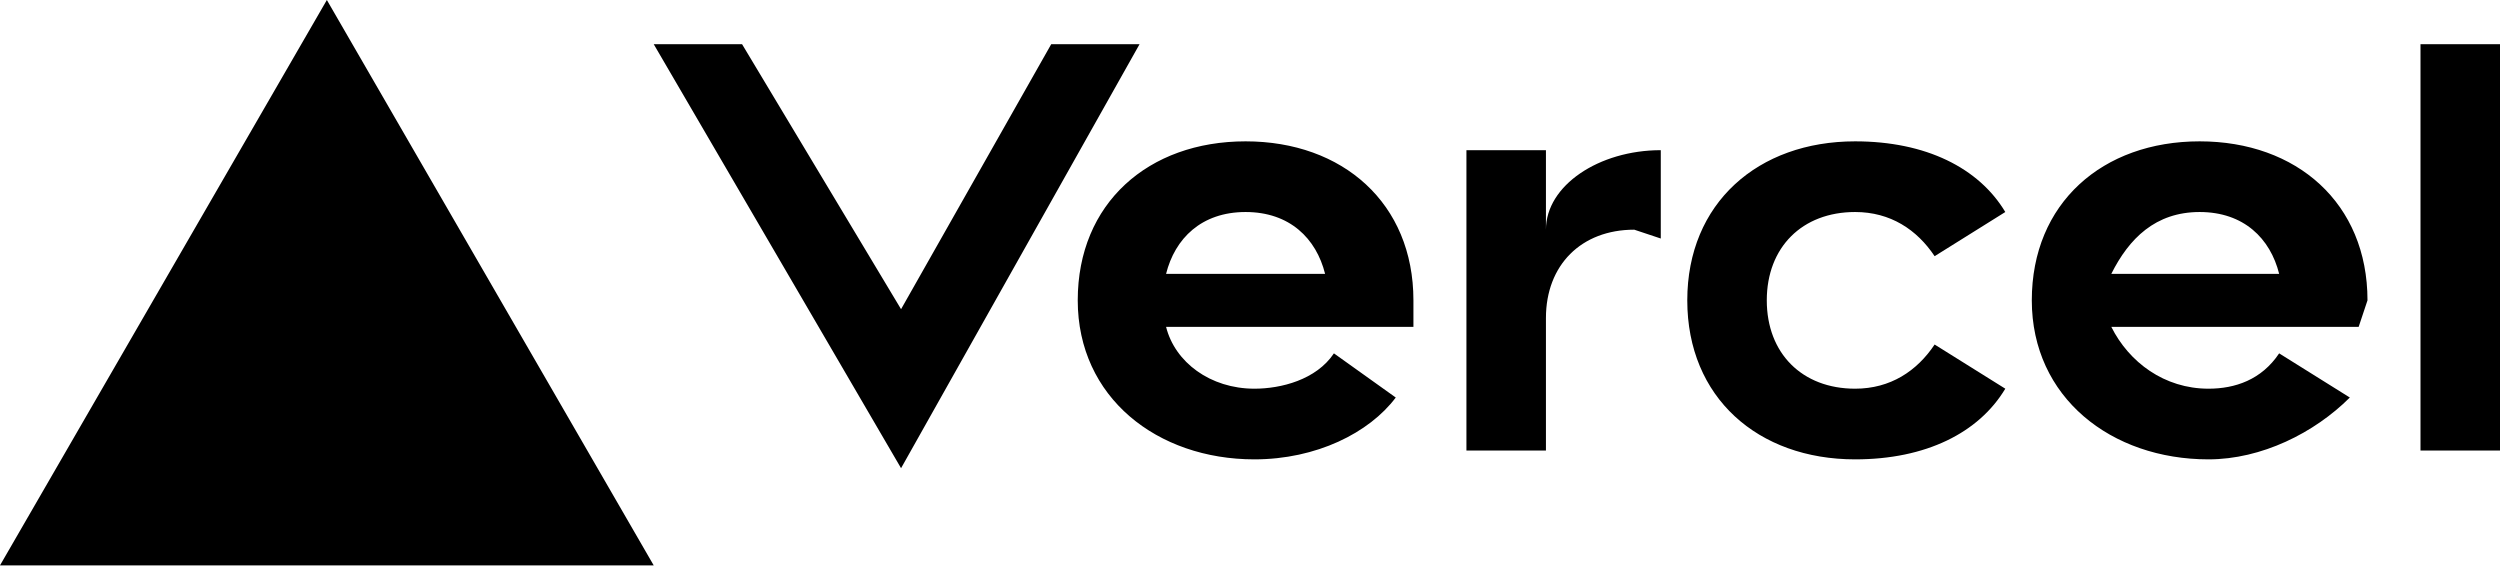
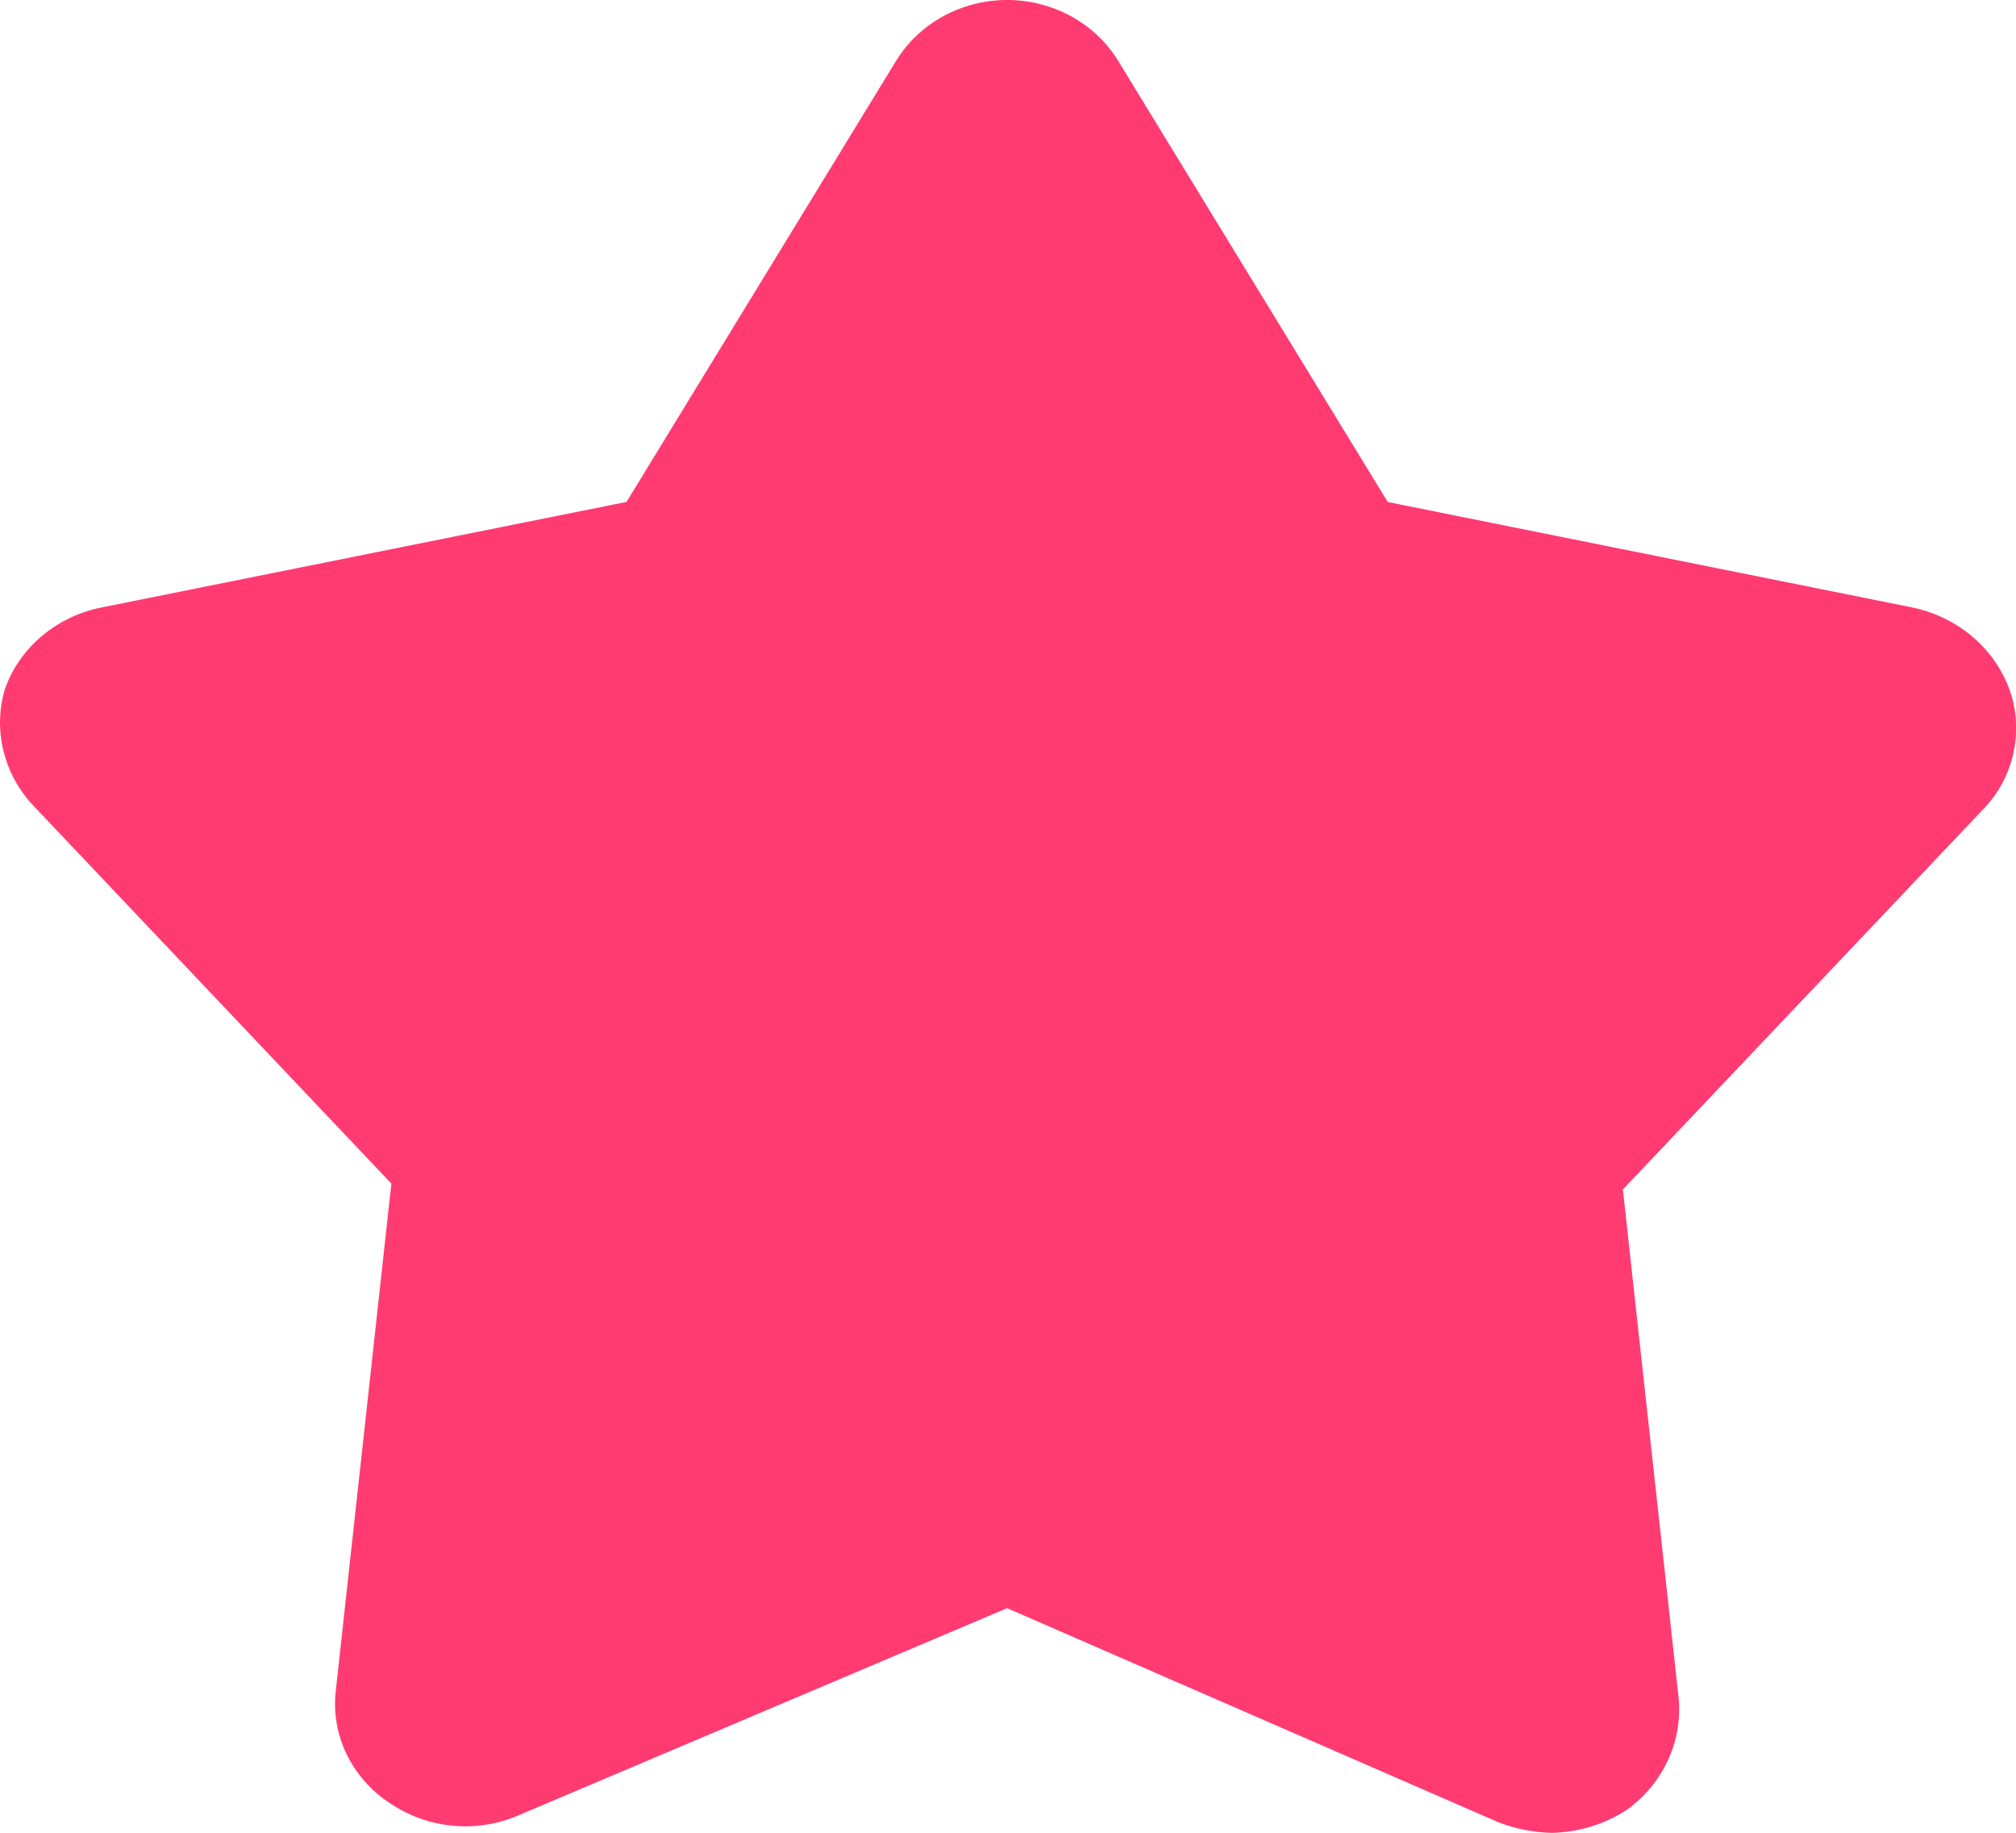
- <svg xmlns="http://www.w3.org/2000/svg" fill="none" viewBox="0 0 283 64">
-   <path fill="black" d="M141 16c-11 0-19 7-19 18s9 18 20 18c7 0 13-3 16-7l-7-5c-2 3-6 4-9 4-5 0-9-3-10-7h28v-3c0-11-8-18-19-18zm-9 15c1-4 4-7 9-7s8 3 9 7h-18zm117-15c-11 0-19 7-19 18s9 18 20 18c6 0 12-3 16-7l-8-5c-2 3-5 4-8 4-5 0-9-3-11-7h28l1-3c0-11-8-18-19-18zm-10 15c2-4 5-7 10-7s8 3 9 7h-19zm-39 3c0 6 4 10 10 10 4 0 7-2 9-5l8 5c-3 5-9 8-17 8-11 0-19-7-19-18s8-18 19-18c8 0 14 3 17 8l-8 5c-2-3-5-5-9-5-6 0-10 4-10 10zm83-29v46h-9V5h9zM37 0l37 64H0L37 0zm92 5-27 48L74 5h10l18 30 17-30h10zm59 12v10l-3-1c-6 0-10 4-10 10v15h-9V17h9v9c0-5 6-9 13-9z" />
+ <svg xmlns="http://www.w3.org/2000/svg" width="22" height="20" fill="none" viewBox="0 0 22 20">
+   <path fill="#FF3B72" d="M.05 7.53c.077-.224.214-.425.398-.582.183-.157.407-.267.649-.317l5.74-1.154L9.775.67c.123-.204.3-.372.513-.49a1.459 1.459 0 0 1 1.405 0c.213.118.39.286.513.49l2.938 4.808 5.74 1.154c.24.053.463.163.646.32.183.158.321.356.401.578a1.27 1.27 0 0 1-.287 1.299L17.71 12.98l.608 5.546c.023.232-.017.464-.114.677-.097.213-.25.4-.443.541-.243.162-.531.25-.828.257a1.765 1.765 0 0 1-.573-.112l-5.37-2.34-5.368 2.276a1.47 1.47 0 0 1-1.385-.16 1.332 1.332 0 0 1-.457-.528 1.256 1.256 0 0 1-.117-.675l.608-5.546L.337 8.763a1.336 1.336 0 0 1-.303-.583 1.296 1.296 0 0 1 .016-.65Z" />
</svg>
